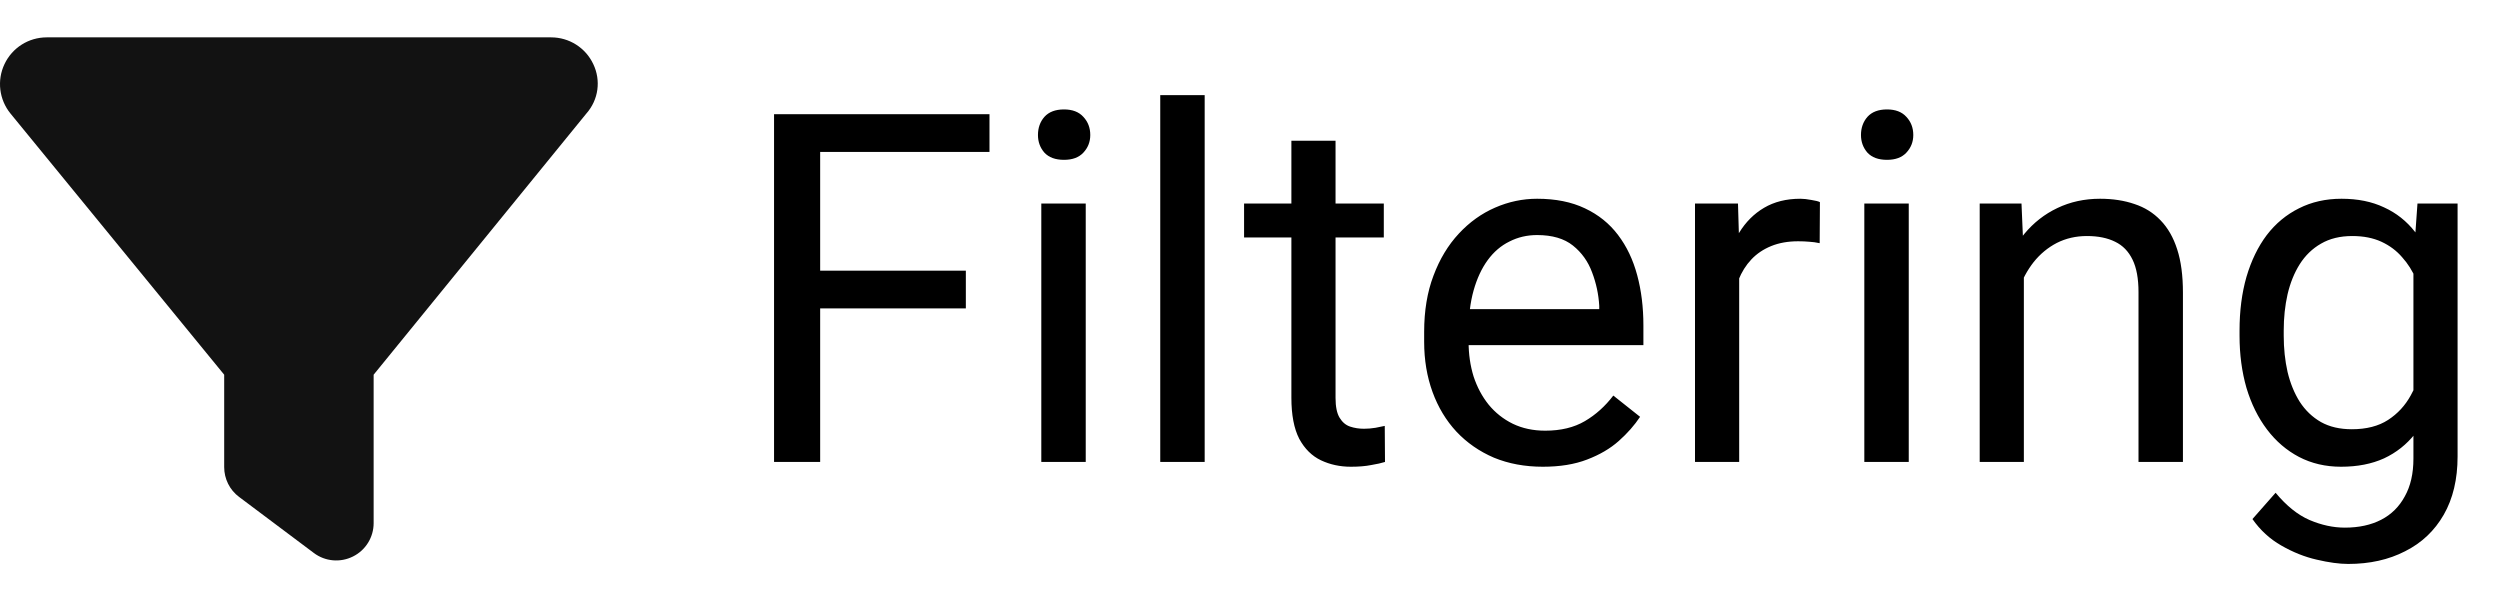
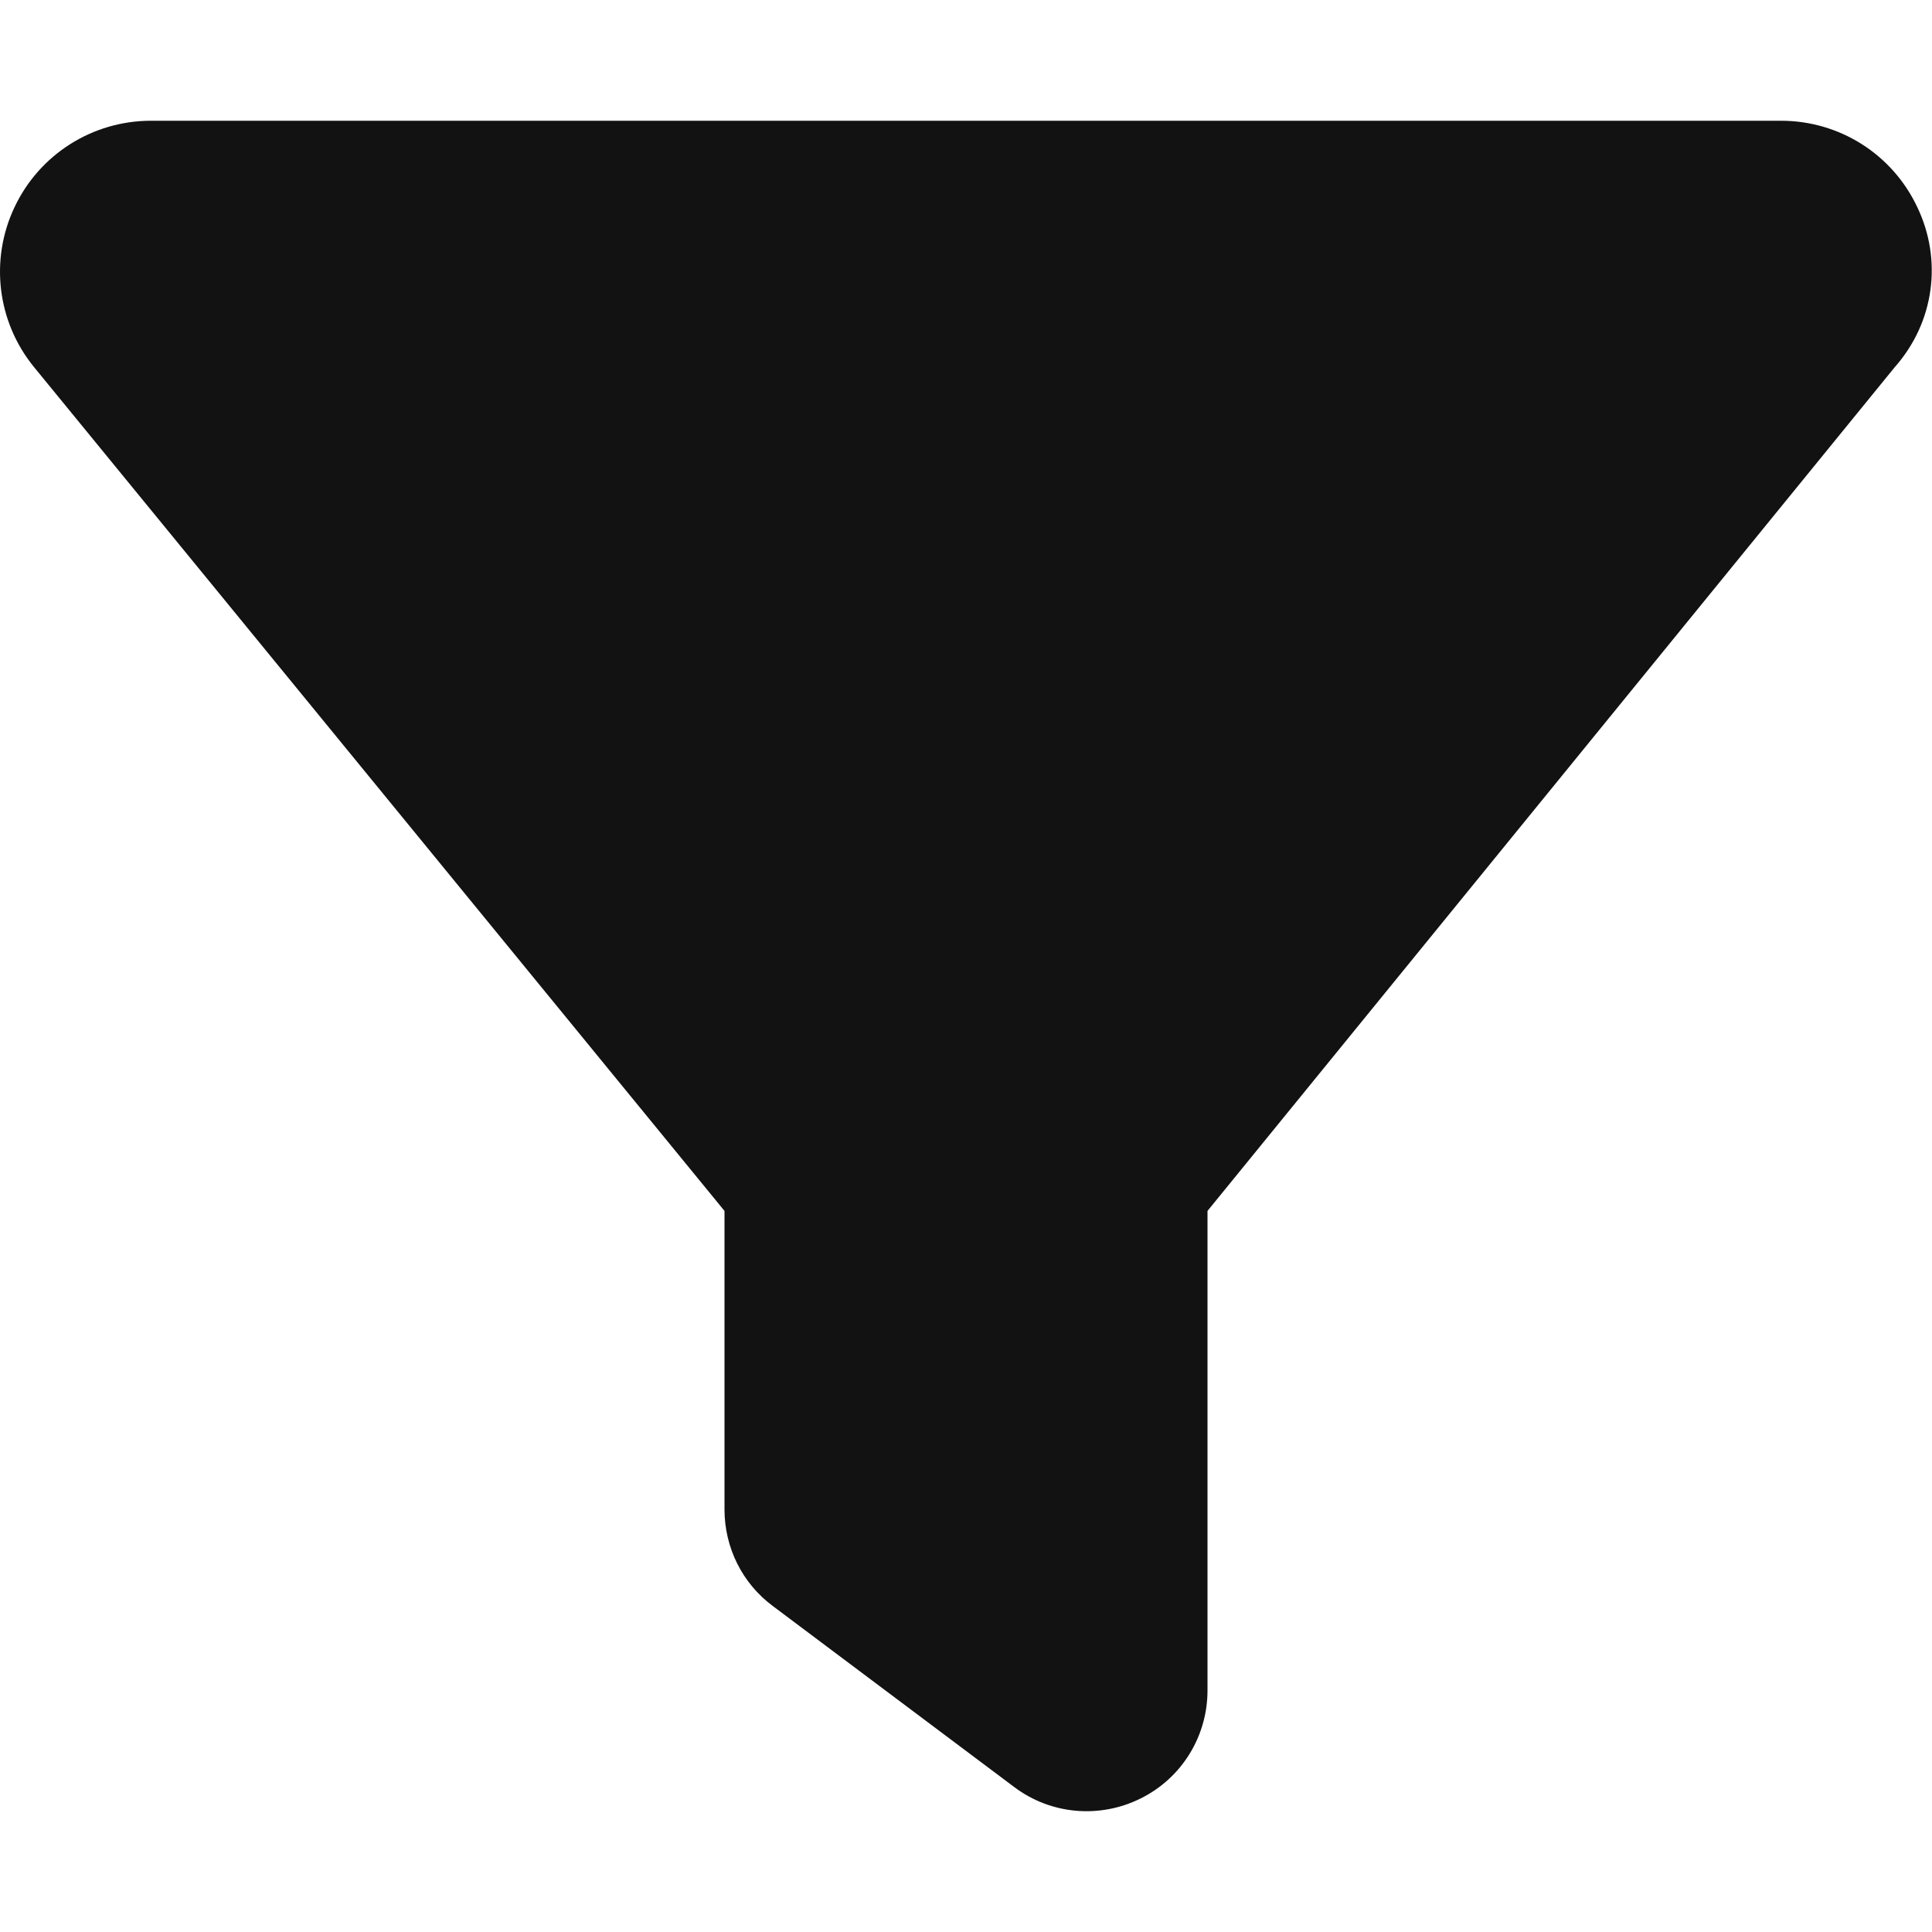
- <svg xmlns="http://www.w3.org/2000/svg" width="92" height="22" viewBox="0 0 92 22" fill="none">
+ <svg xmlns="http://www.w3.org/2000/svg" width="22" height="22" viewBox="0 0 22 22" fill="none">
  <path d="M0.166 2.358C0.45 1.757 1.054 1.375 1.719 1.375H20.281C20.947 1.375 21.549 1.757 21.832 2.358C22.12 2.958 22.03 3.668 21.575 4.182L13.75 13.789V19.25C13.75 19.77 13.458 20.247 12.989 20.479C12.525 20.711 11.967 20.664 11.55 20.35L8.8 18.288C8.452 18.03 8.25 17.622 8.25 17.188V13.789L0.389 4.182C-0.032 3.668 -0.119 2.958 0.166 2.358H0.166Z" fill="#121212" />
-   <path d="M30.182 4.203V17H28.485V4.203H30.182ZM35.543 9.96V11.349H29.812V9.96H35.543ZM36.413 4.203V5.592H29.812V4.203H36.413ZM39.955 7.49V17H38.32V7.49H39.955ZM38.197 4.968C38.197 4.704 38.276 4.481 38.435 4.3C38.599 4.118 38.839 4.027 39.155 4.027C39.466 4.027 39.703 4.118 39.867 4.3C40.037 4.481 40.122 4.704 40.122 4.968C40.122 5.22 40.037 5.437 39.867 5.618C39.703 5.794 39.466 5.882 39.155 5.882C38.839 5.882 38.599 5.794 38.435 5.618C38.276 5.437 38.197 5.22 38.197 4.968ZM44.332 3.5V17H42.697V3.5H44.332ZM50.924 7.49V8.738H45.782V7.49H50.924ZM47.523 5.179H49.148V14.645C49.148 14.967 49.198 15.21 49.298 15.374C49.398 15.538 49.526 15.646 49.685 15.699C49.843 15.752 50.013 15.778 50.194 15.778C50.329 15.778 50.47 15.767 50.616 15.743C50.769 15.714 50.883 15.69 50.959 15.673L50.968 17C50.839 17.041 50.669 17.079 50.458 17.114C50.253 17.155 50.004 17.176 49.711 17.176C49.312 17.176 48.946 17.097 48.612 16.939C48.278 16.78 48.012 16.517 47.812 16.148C47.619 15.773 47.523 15.269 47.523 14.636V5.179ZM56.777 17.176C56.115 17.176 55.515 17.064 54.976 16.842C54.442 16.613 53.982 16.294 53.596 15.884C53.215 15.474 52.922 14.987 52.717 14.425C52.512 13.862 52.409 13.247 52.409 12.579V12.21C52.409 11.437 52.523 10.748 52.752 10.145C52.98 9.535 53.291 9.02 53.684 8.598C54.076 8.176 54.522 7.856 55.02 7.64C55.518 7.423 56.033 7.314 56.566 7.314C57.246 7.314 57.832 7.432 58.324 7.666C58.822 7.9 59.23 8.229 59.546 8.65C59.862 9.066 60.097 9.559 60.249 10.127C60.401 10.69 60.477 11.305 60.477 11.973V12.702H53.376V11.375H58.852V11.252C58.828 10.83 58.74 10.42 58.588 10.021C58.441 9.623 58.207 9.295 57.885 9.037C57.562 8.779 57.123 8.65 56.566 8.65C56.197 8.65 55.857 8.729 55.547 8.888C55.236 9.04 54.97 9.269 54.747 9.573C54.524 9.878 54.352 10.25 54.228 10.69C54.105 11.129 54.044 11.636 54.044 12.21V12.579C54.044 13.03 54.105 13.455 54.228 13.854C54.357 14.246 54.542 14.592 54.782 14.891C55.028 15.19 55.324 15.424 55.67 15.594C56.022 15.764 56.42 15.849 56.865 15.849C57.44 15.849 57.926 15.731 58.324 15.497C58.723 15.263 59.071 14.949 59.37 14.557L60.355 15.339C60.149 15.649 59.889 15.945 59.572 16.227C59.256 16.508 58.866 16.736 58.403 16.912C57.946 17.088 57.404 17.176 56.777 17.176ZM64.002 8.984V17H62.376V7.49H63.958L64.002 8.984ZM66.973 7.438L66.964 8.949C66.829 8.92 66.7 8.902 66.577 8.896C66.46 8.885 66.325 8.879 66.173 8.879C65.798 8.879 65.467 8.938 65.18 9.055C64.893 9.172 64.649 9.336 64.45 9.547C64.251 9.758 64.093 10.01 63.976 10.303C63.864 10.59 63.791 10.906 63.756 11.252L63.299 11.516C63.299 10.941 63.355 10.402 63.466 9.898C63.583 9.395 63.762 8.949 64.002 8.562C64.242 8.17 64.547 7.865 64.916 7.648C65.291 7.426 65.736 7.314 66.252 7.314C66.369 7.314 66.504 7.329 66.656 7.358C66.809 7.382 66.914 7.408 66.973 7.438ZM70.242 7.49V17H68.607V7.49H70.242ZM68.484 4.968C68.484 4.704 68.564 4.481 68.722 4.3C68.886 4.118 69.126 4.027 69.442 4.027C69.753 4.027 69.99 4.118 70.154 4.3C70.324 4.481 70.409 4.704 70.409 4.968C70.409 5.22 70.324 5.437 70.154 5.618C69.99 5.794 69.753 5.882 69.442 5.882C69.126 5.882 68.886 5.794 68.722 5.618C68.564 5.437 68.484 5.22 68.484 4.968ZM74.478 9.521V17H72.853V7.49H74.391L74.478 9.521ZM74.092 11.885L73.415 11.858C73.421 11.208 73.518 10.607 73.705 10.057C73.893 9.5 74.156 9.017 74.496 8.606C74.836 8.196 75.24 7.88 75.709 7.657C76.184 7.429 76.708 7.314 77.282 7.314C77.751 7.314 78.173 7.379 78.548 7.508C78.923 7.631 79.242 7.83 79.506 8.105C79.775 8.381 79.981 8.738 80.121 9.178C80.262 9.611 80.332 10.142 80.332 10.769V17H78.697V10.751C78.697 10.253 78.624 9.854 78.478 9.556C78.331 9.251 78.117 9.031 77.836 8.896C77.555 8.756 77.209 8.686 76.799 8.686C76.394 8.686 76.025 8.771 75.691 8.94C75.363 9.11 75.079 9.345 74.839 9.644C74.605 9.942 74.42 10.285 74.285 10.672C74.156 11.053 74.092 11.457 74.092 11.885ZM88.963 7.49H90.439V16.798C90.439 17.636 90.269 18.351 89.93 18.942C89.59 19.534 89.115 19.982 88.506 20.287C87.902 20.598 87.205 20.753 86.414 20.753C86.086 20.753 85.699 20.7 85.254 20.595C84.814 20.495 84.381 20.322 83.953 20.076C83.531 19.836 83.177 19.511 82.89 19.101L83.742 18.134C84.141 18.614 84.557 18.948 84.99 19.136C85.43 19.323 85.863 19.417 86.291 19.417C86.807 19.417 87.252 19.32 87.627 19.127C88.002 18.934 88.292 18.646 88.497 18.266C88.708 17.891 88.814 17.428 88.814 16.877V9.582L88.963 7.49ZM82.415 12.351V12.166C82.415 11.44 82.5 10.78 82.67 10.188C82.846 9.591 83.095 9.078 83.417 8.65C83.745 8.223 84.141 7.895 84.603 7.666C85.066 7.432 85.588 7.314 86.168 7.314C86.766 7.314 87.287 7.42 87.732 7.631C88.184 7.836 88.564 8.138 88.875 8.536C89.191 8.929 89.44 9.403 89.622 9.96C89.804 10.517 89.93 11.146 90 11.85V12.658C89.936 13.355 89.81 13.982 89.622 14.539C89.44 15.096 89.191 15.57 88.875 15.963C88.564 16.355 88.184 16.657 87.732 16.868C87.281 17.073 86.754 17.176 86.15 17.176C85.582 17.176 85.066 17.056 84.603 16.815C84.147 16.575 83.754 16.238 83.426 15.805C83.098 15.371 82.846 14.861 82.67 14.275C82.5 13.684 82.415 13.042 82.415 12.351ZM84.041 12.166V12.351C84.041 12.825 84.088 13.271 84.182 13.687C84.281 14.102 84.431 14.469 84.63 14.785C84.835 15.102 85.096 15.351 85.412 15.532C85.728 15.708 86.106 15.796 86.546 15.796C87.085 15.796 87.53 15.682 87.882 15.453C88.233 15.225 88.512 14.923 88.717 14.548C88.928 14.173 89.092 13.766 89.209 13.326V11.208C89.144 10.886 89.045 10.575 88.91 10.276C88.781 9.972 88.611 9.702 88.4 9.468C88.195 9.228 87.94 9.037 87.636 8.896C87.331 8.756 86.974 8.686 86.564 8.686C86.118 8.686 85.734 8.779 85.412 8.967C85.096 9.148 84.835 9.4 84.63 9.723C84.431 10.039 84.281 10.408 84.182 10.83C84.088 11.246 84.041 11.691 84.041 12.166Z" fill="black" />
</svg>
